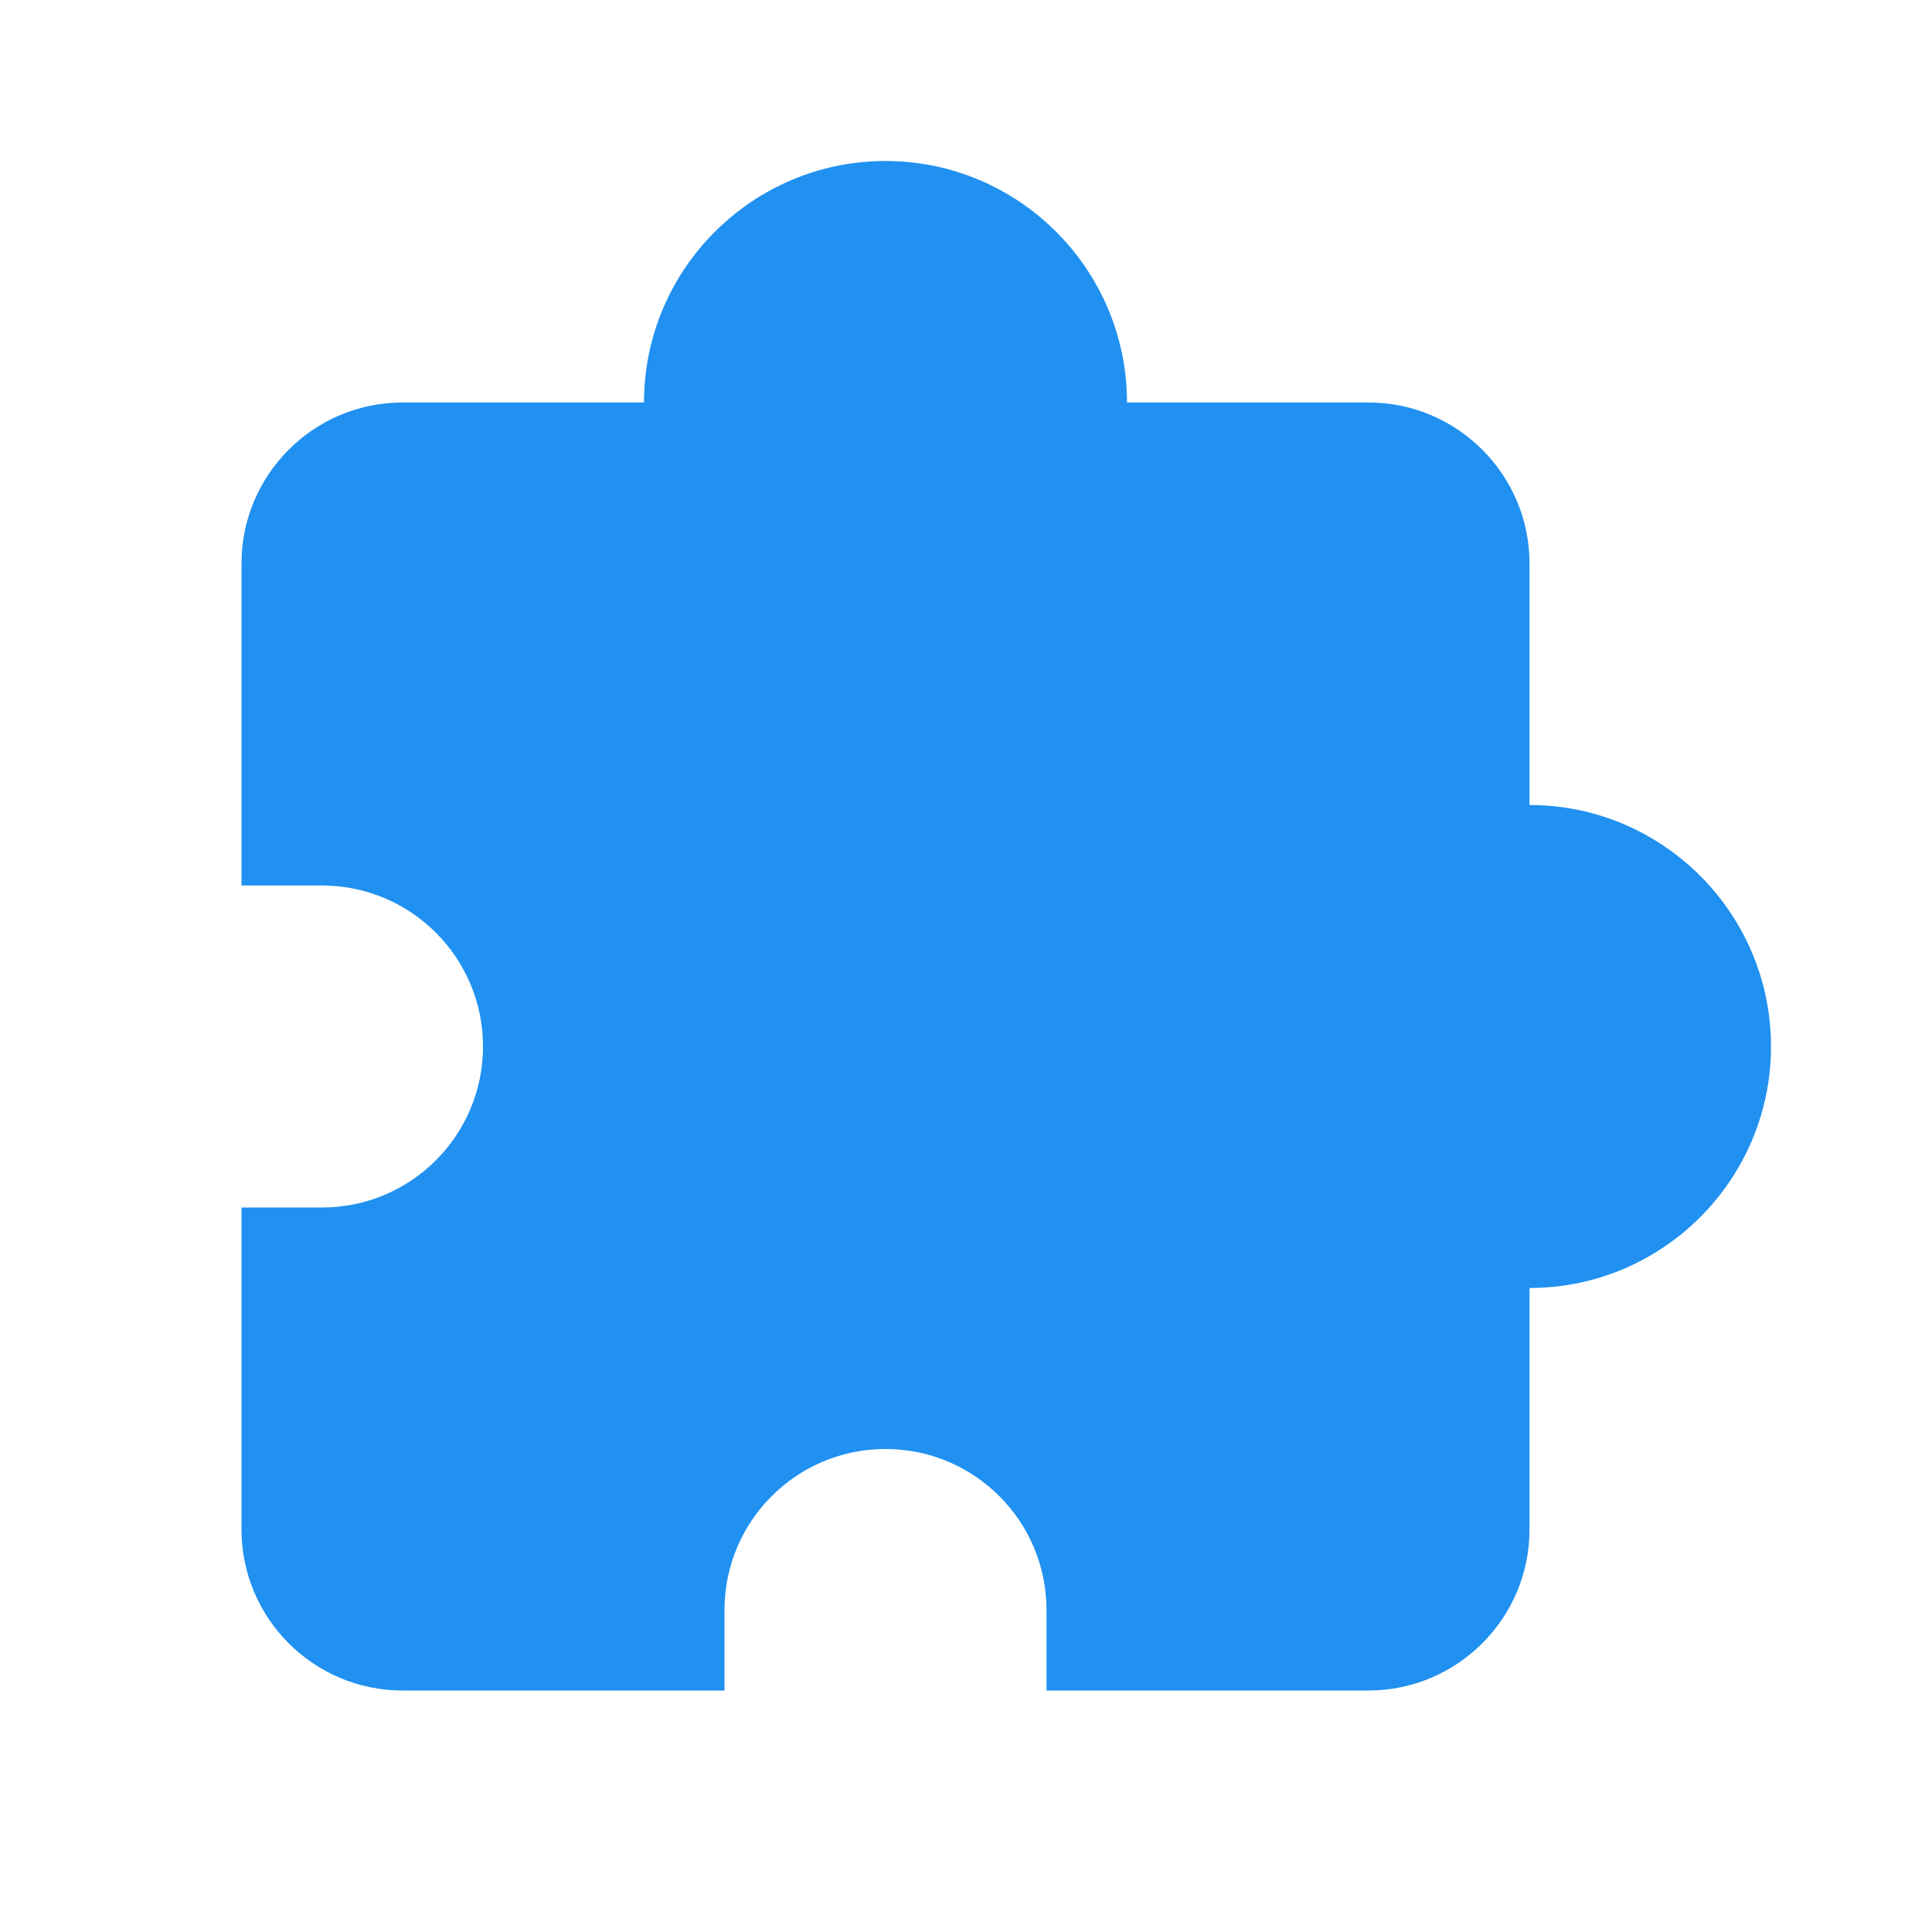
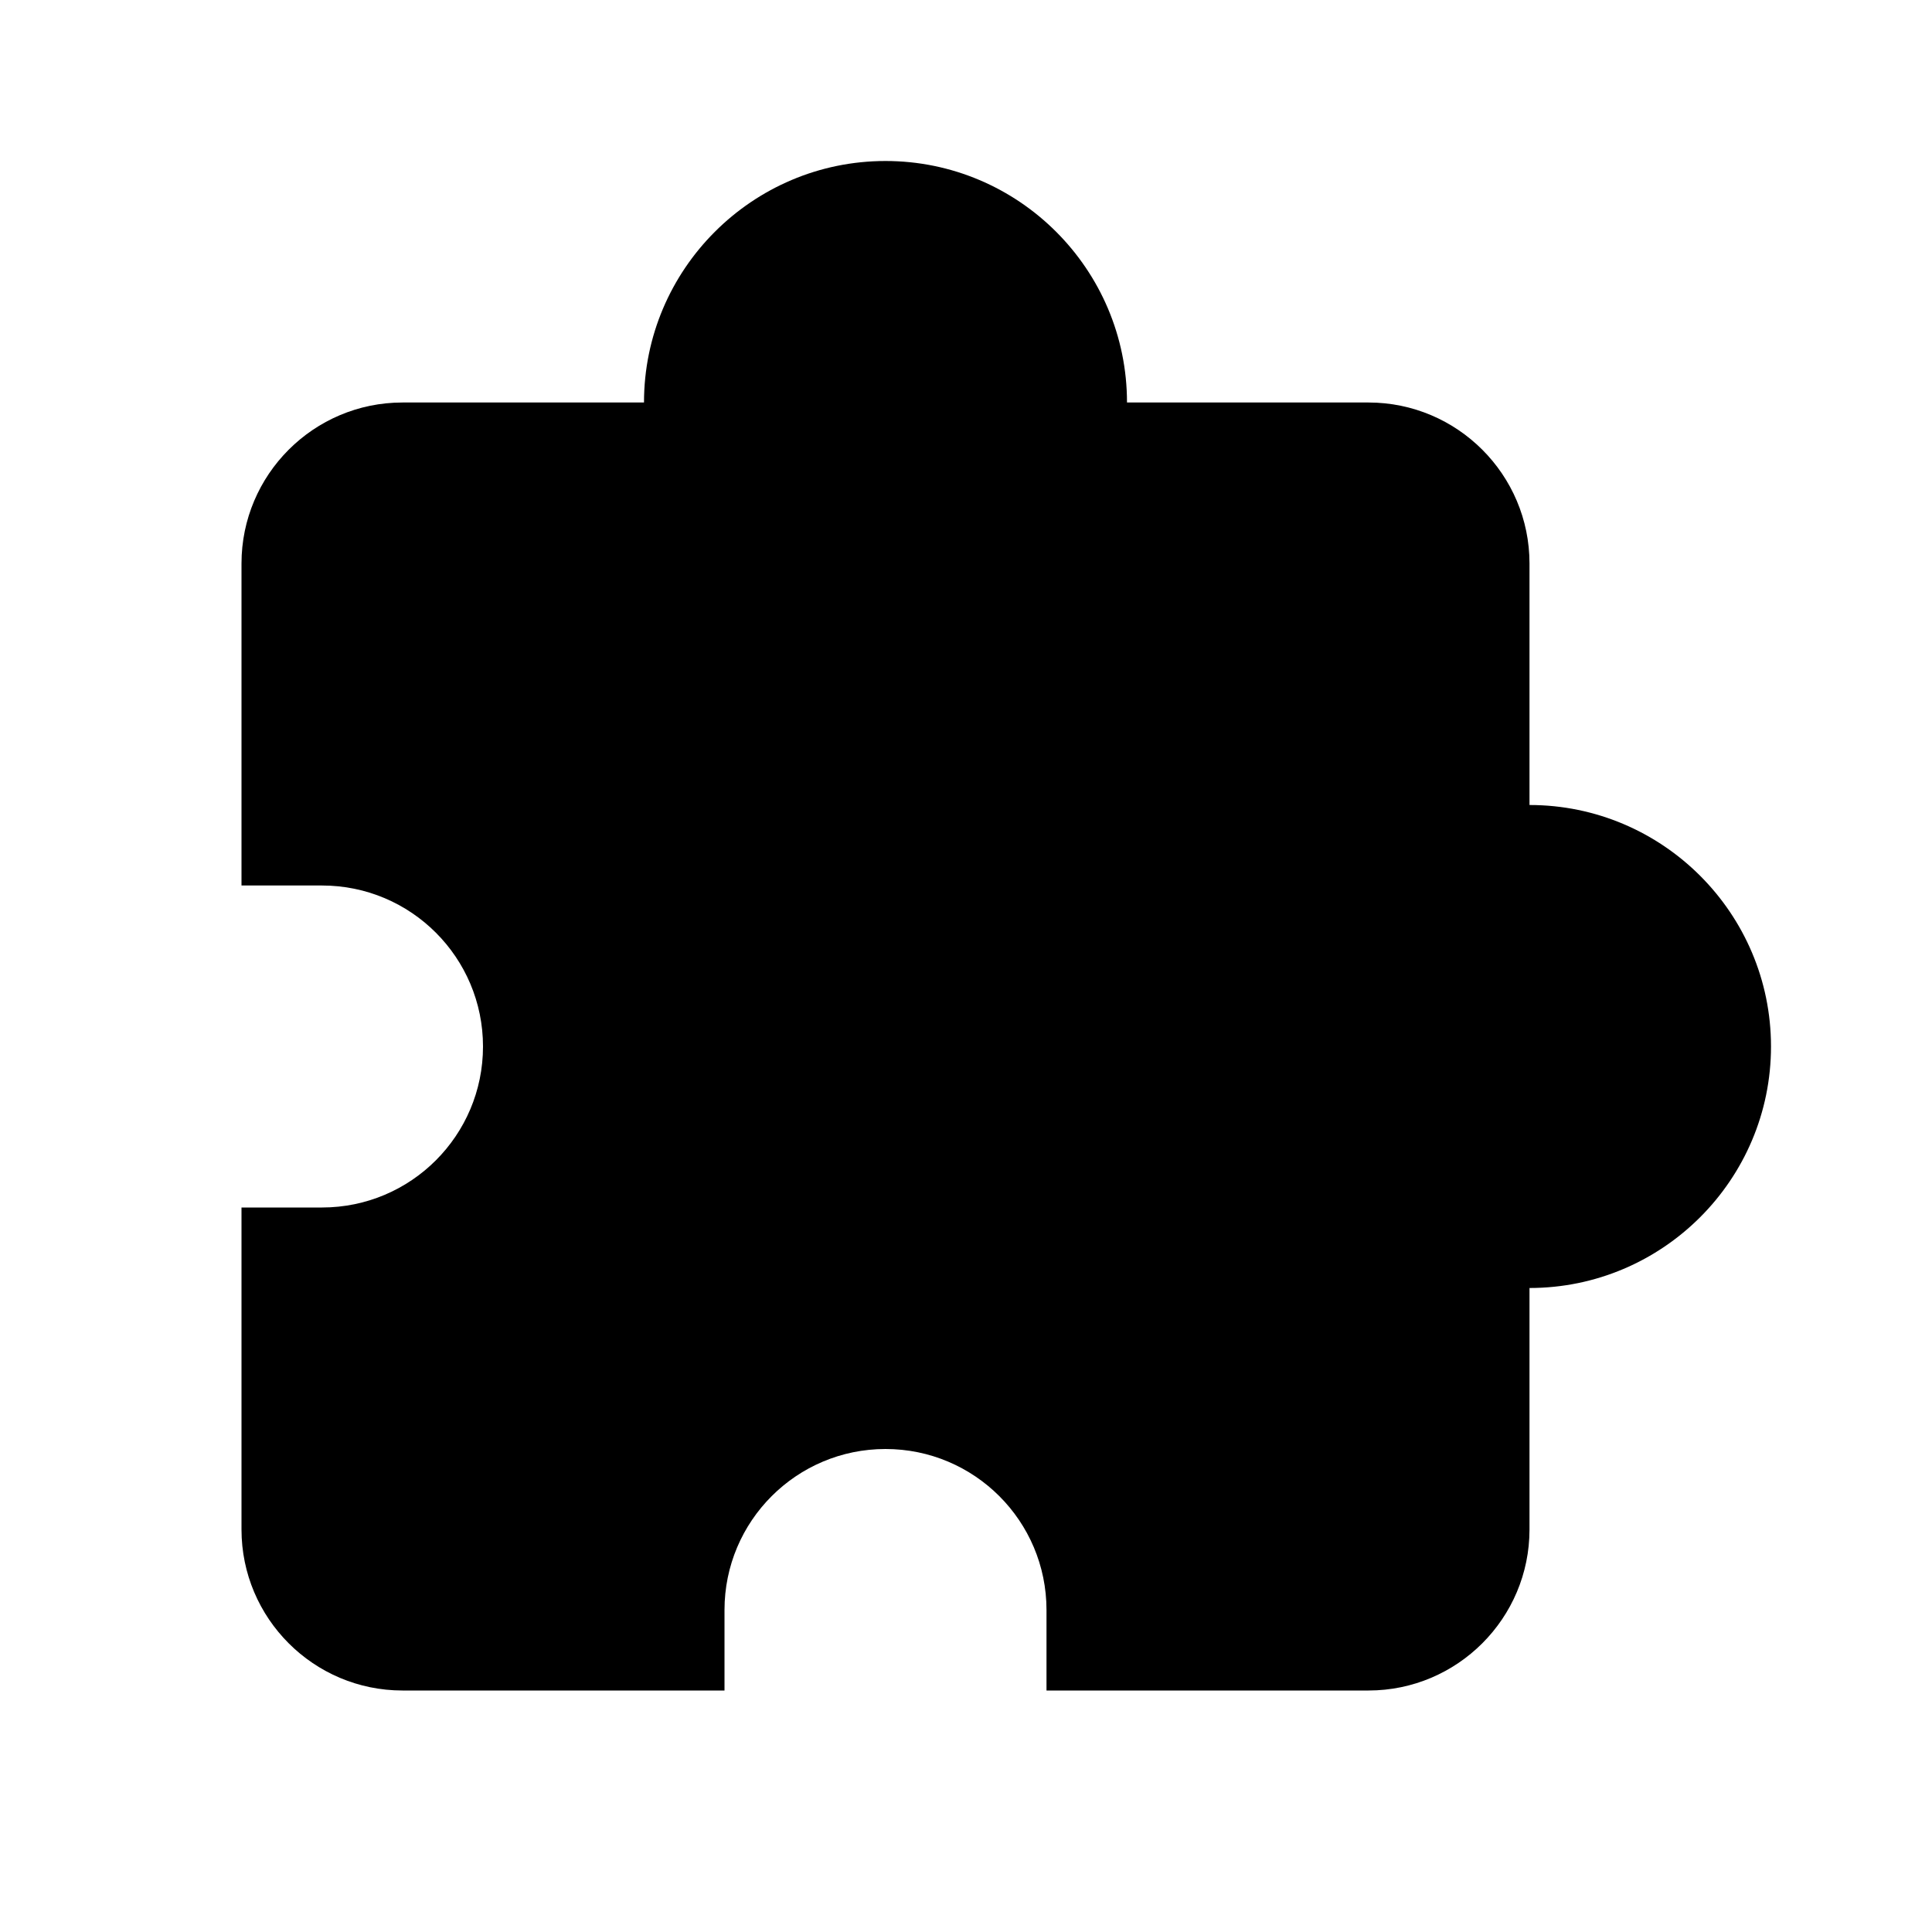
- <svg xmlns="http://www.w3.org/2000/svg" width="24" height="24" viewBox="0 0 24 24" style="fill: #2091f1;transform: ;msFilter:;">
+ <svg xmlns="http://www.w3.org/2000/svg" width="24" height="24" viewBox="0 0 24 24">
  <path d="M19 10V7c0-1.103-.897-2-2-2h-3c0-1.654-1.346-3-3-3S8 3.346 8 5H5c-1.103 0-2 .897-2 2v4h1a2 2 0 0 1 0 4H3v4c0 1.103.897 2 2 2h4v-1a2 2 0 0 1 4 0v1h4c1.103 0 2-.897 2-2v-3c1.654 0 3-1.346 3-3s-1.346-3-3-3z" />
</svg>
